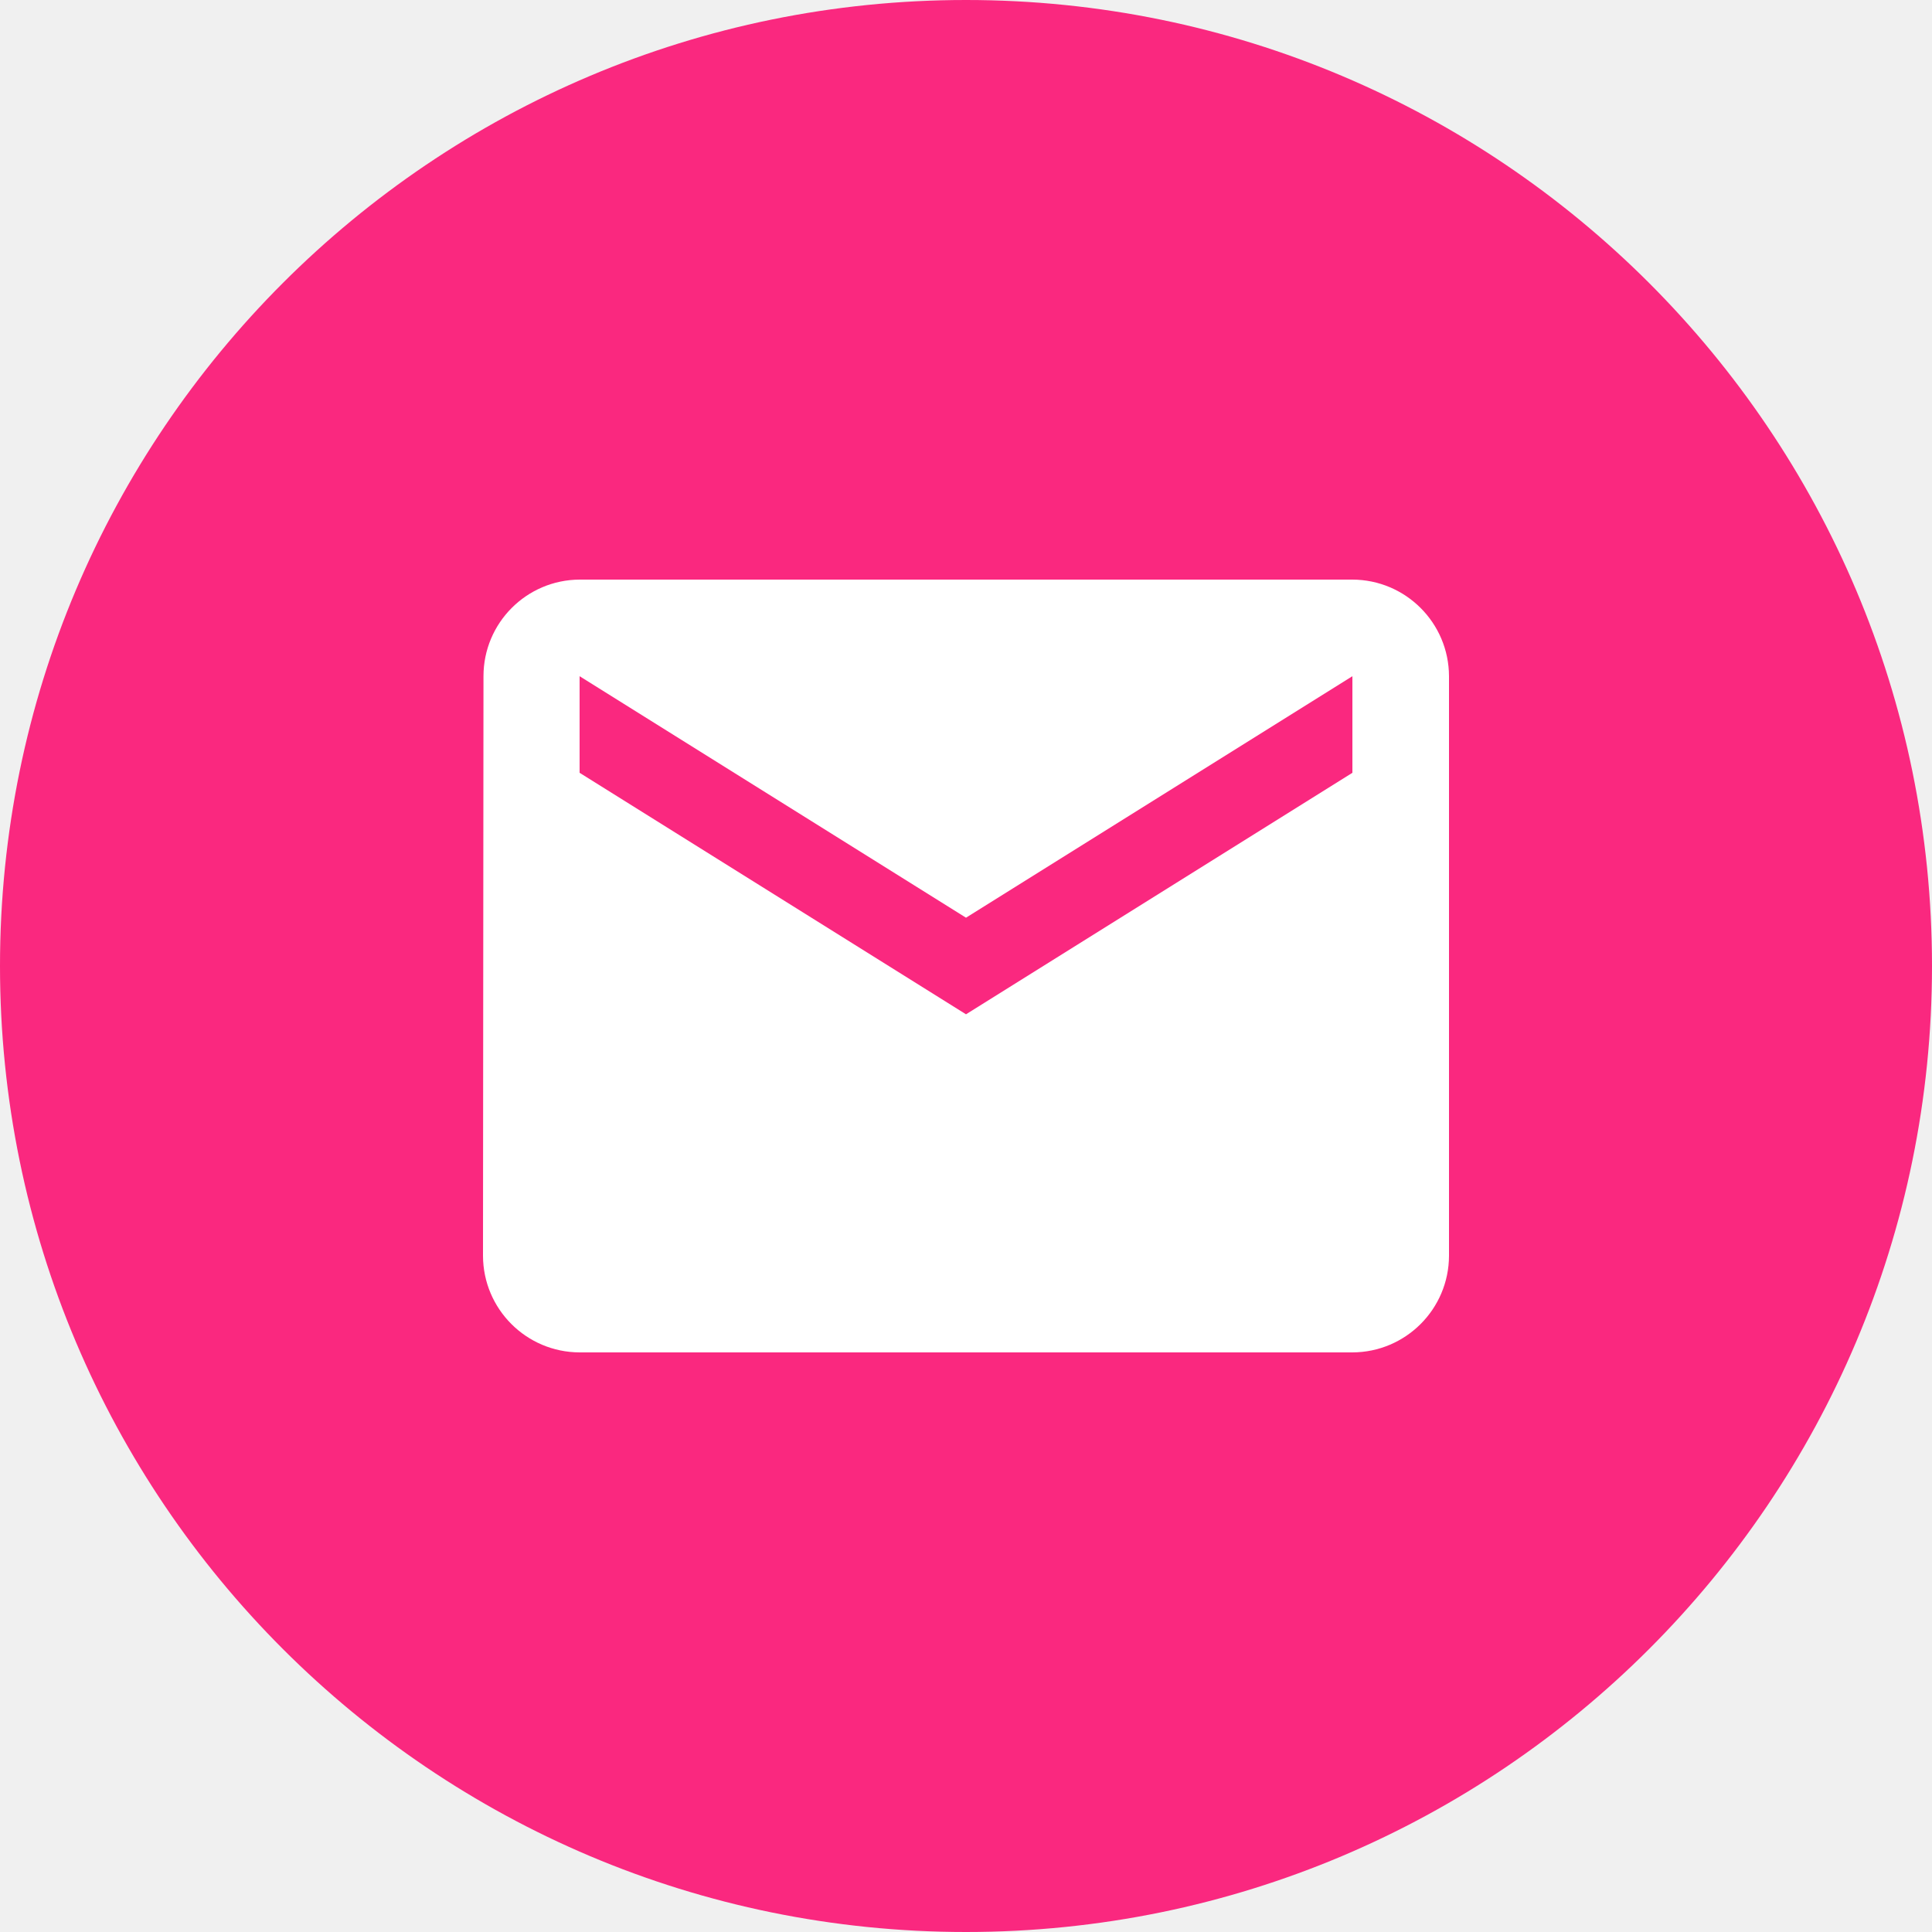
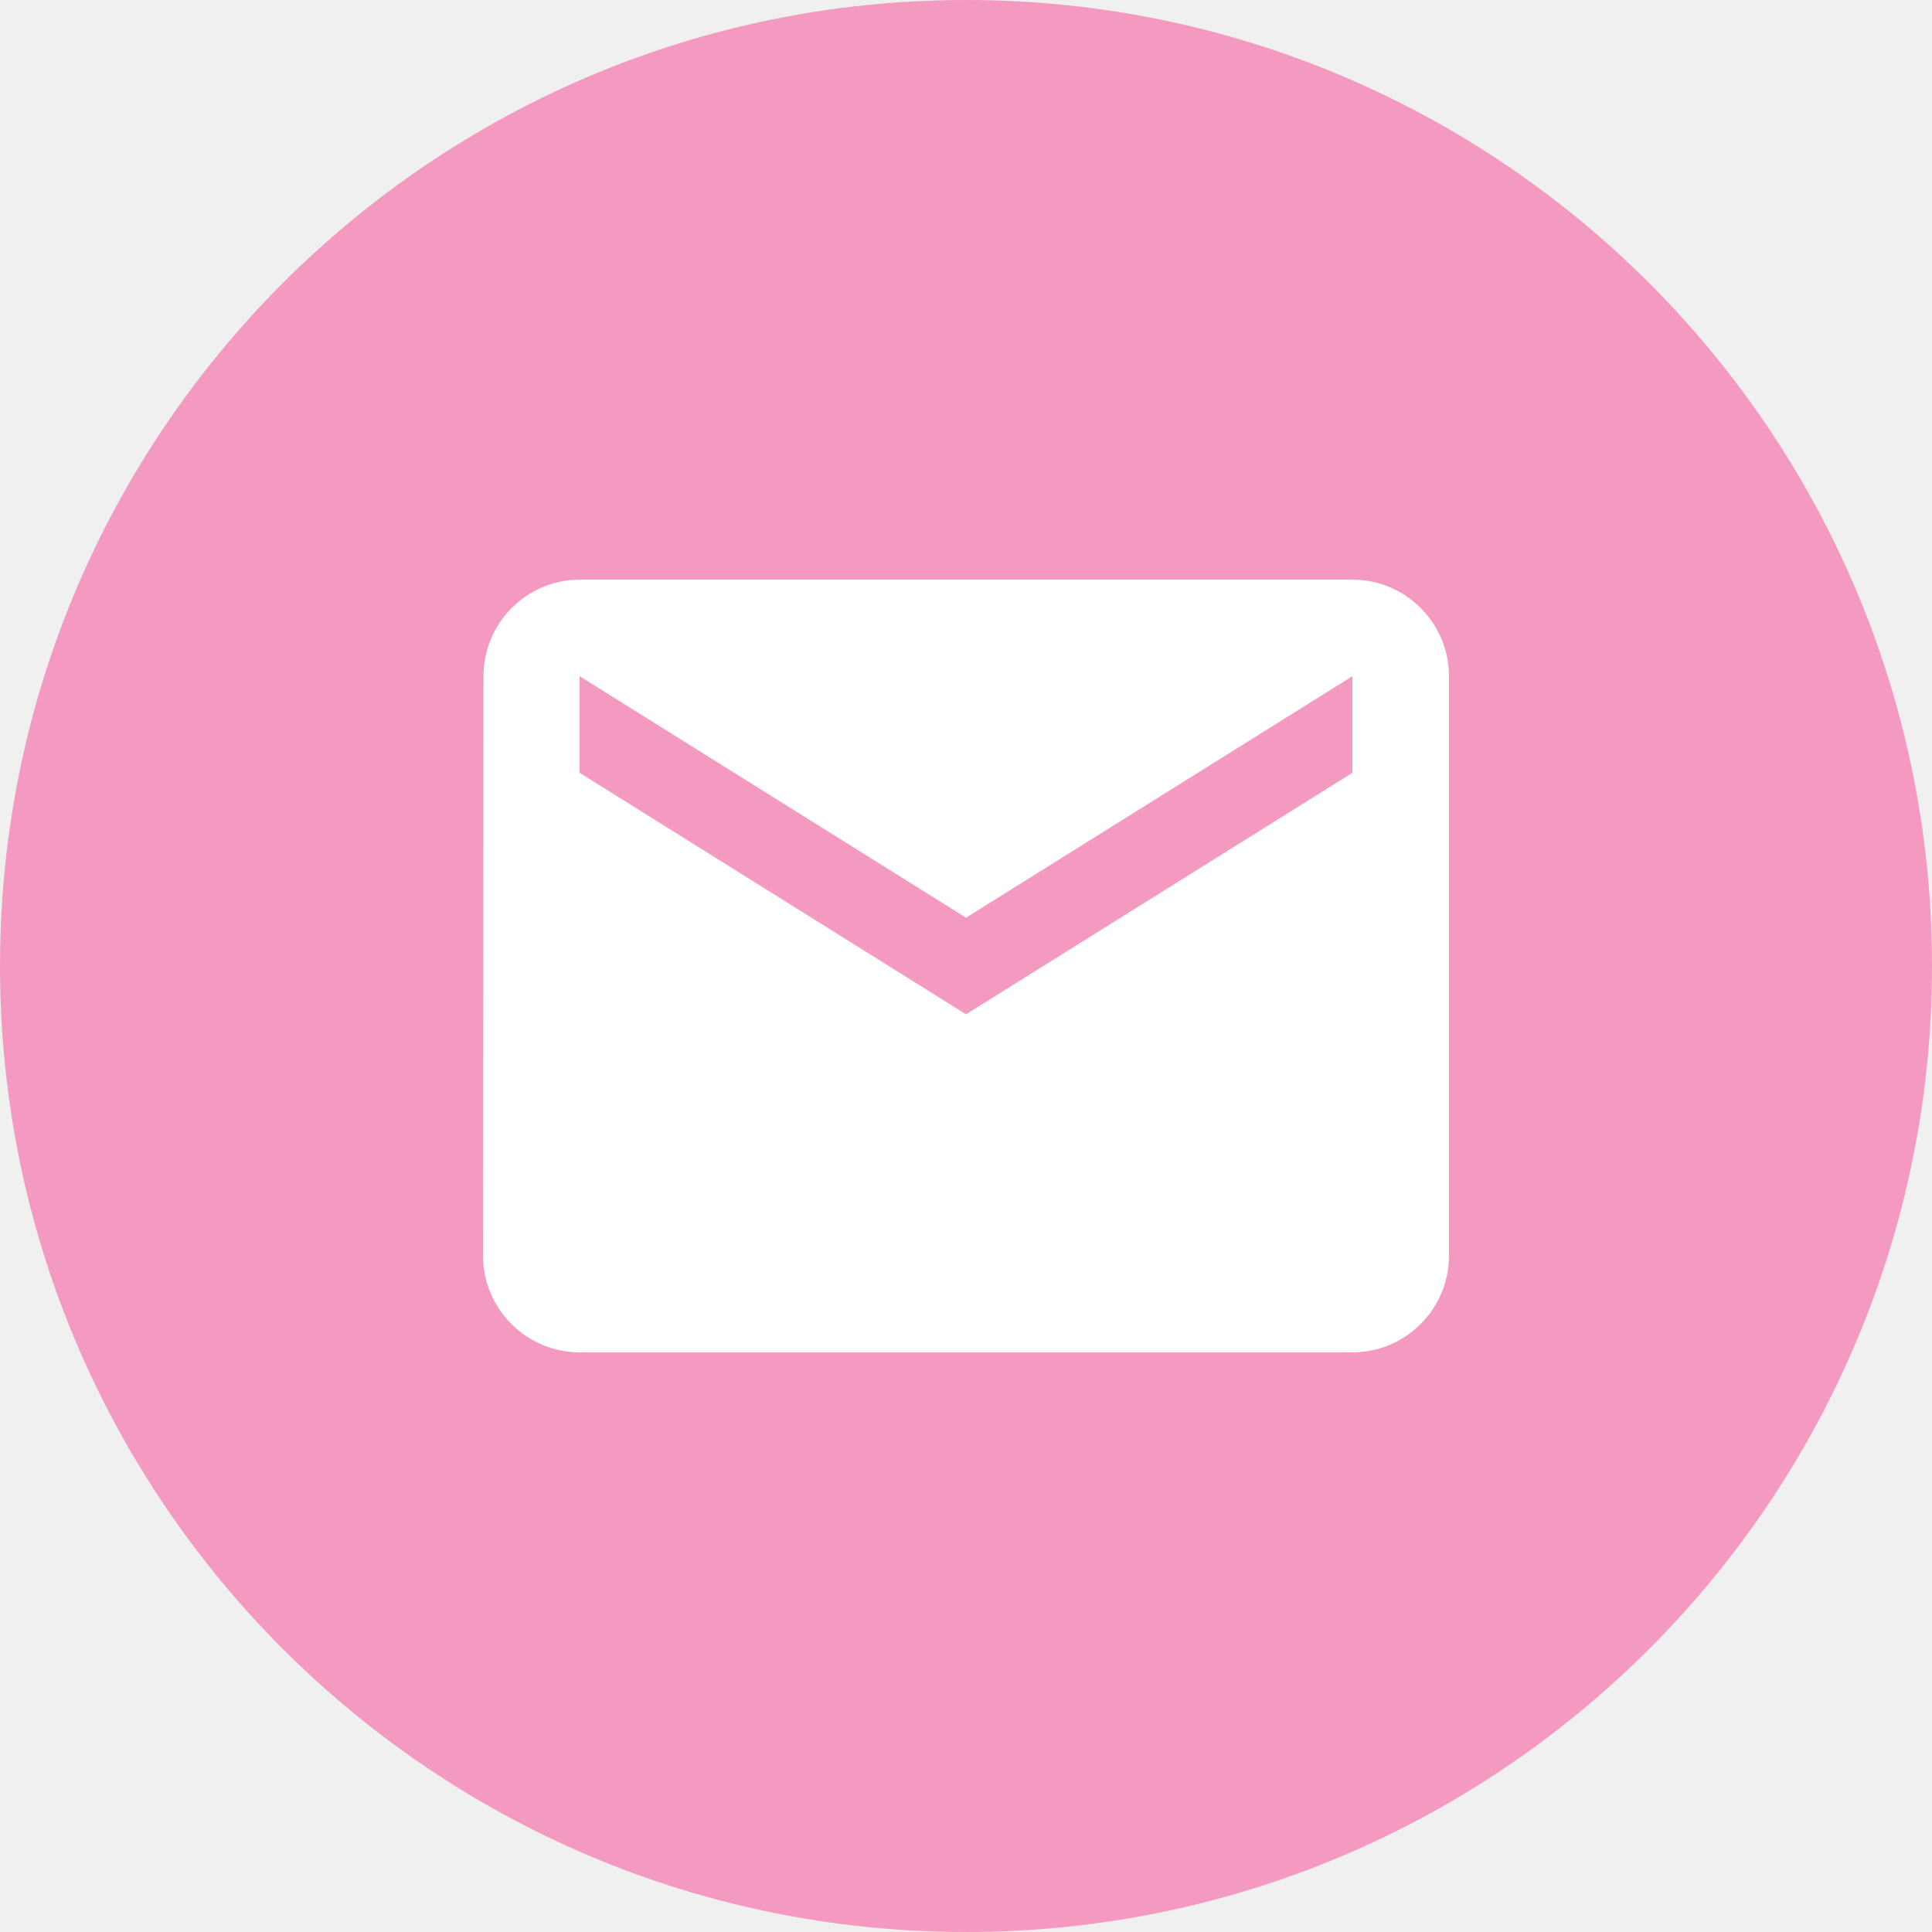
<svg xmlns="http://www.w3.org/2000/svg" width="40" height="40" viewBox="0 0 40 40">
  <g id="Group_17" data-name="Group 17" transform="translate(-143 -624)">
-     <circle id="Ellipse_11" data-name="Ellipse 11" cx="20" cy="20" r="20" transform="translate(143 624)" fill="#fa287f" />
+     <circle id="Ellipse_11" data-name="Ellipse 11" cx="20" cy="20" r="20" transform="translate(143 624)" fill="#f49ac1" />
    <path id="Icon_material-email" data-name="Icon material-email" d="M21,6H5A2,2,0,0,0,3.01,8L3,20a2.006,2.006,0,0,0,2,2H21a2.006,2.006,0,0,0,2-2V8A2.006,2.006,0,0,0,21,6Zm0,4-8,5L5,10V8l8,5,8-5Z" transform="translate(150 630)" fill="#fff" />
  </g>
</svg>
